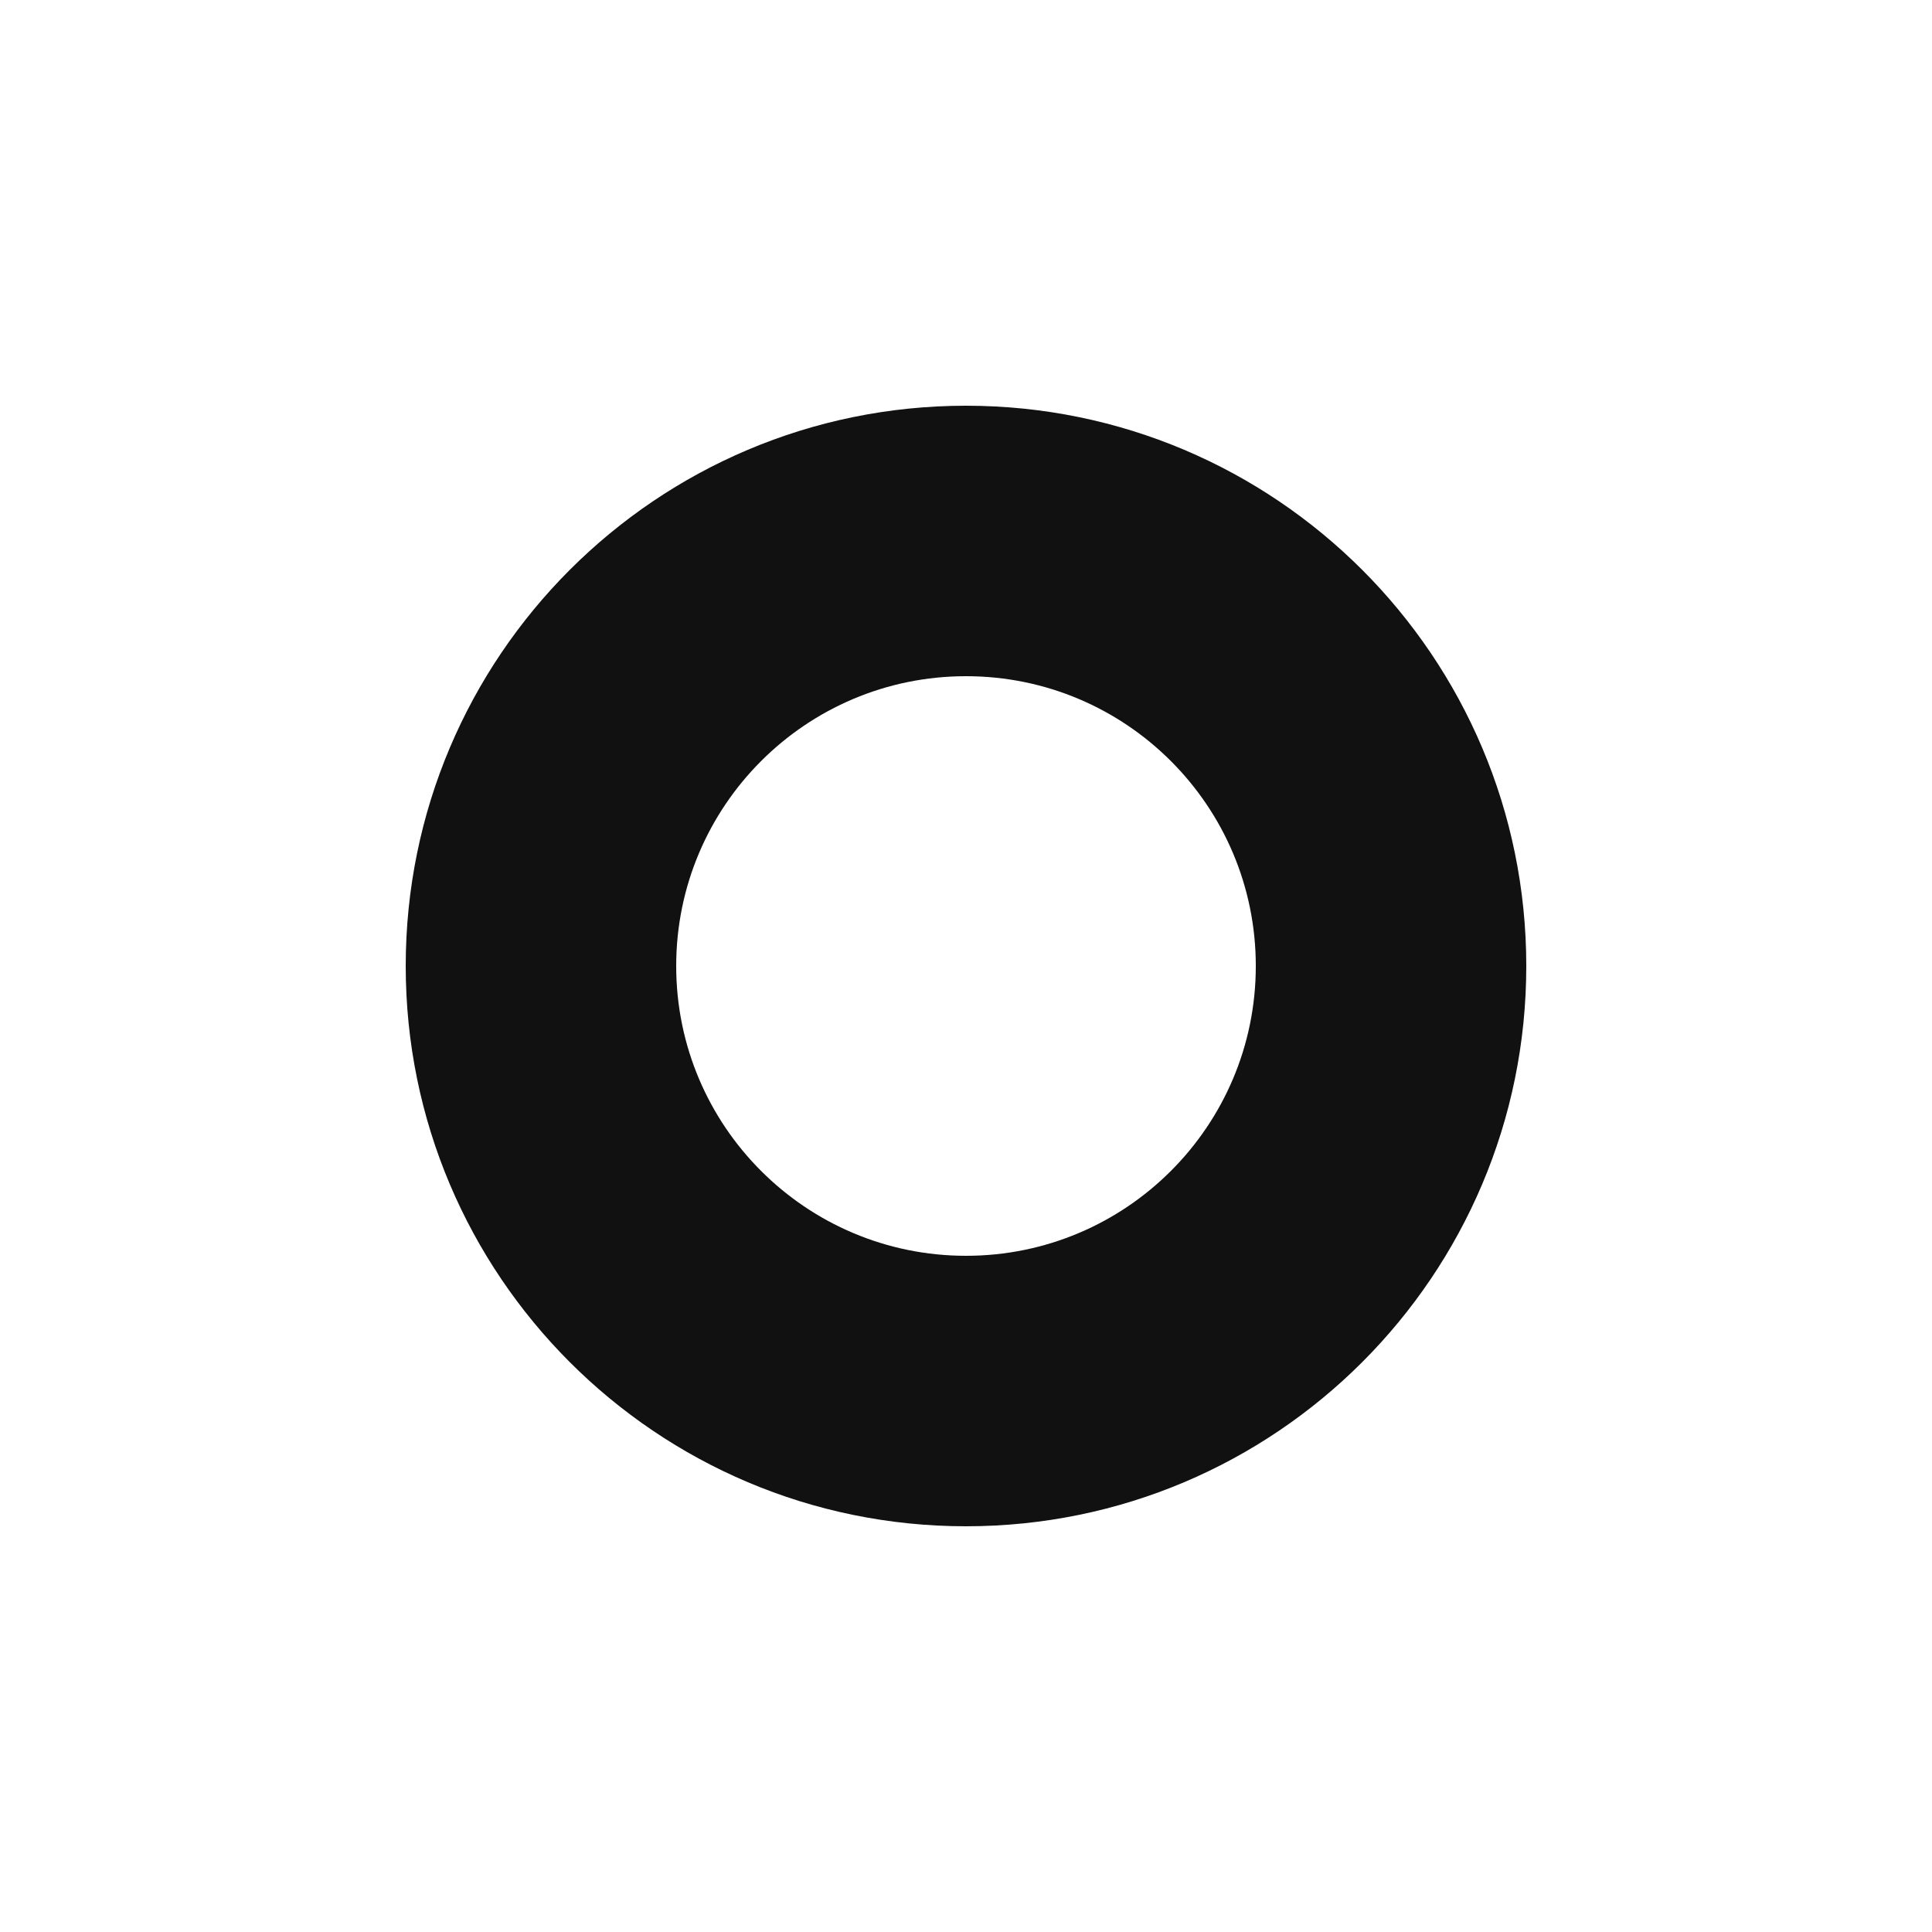
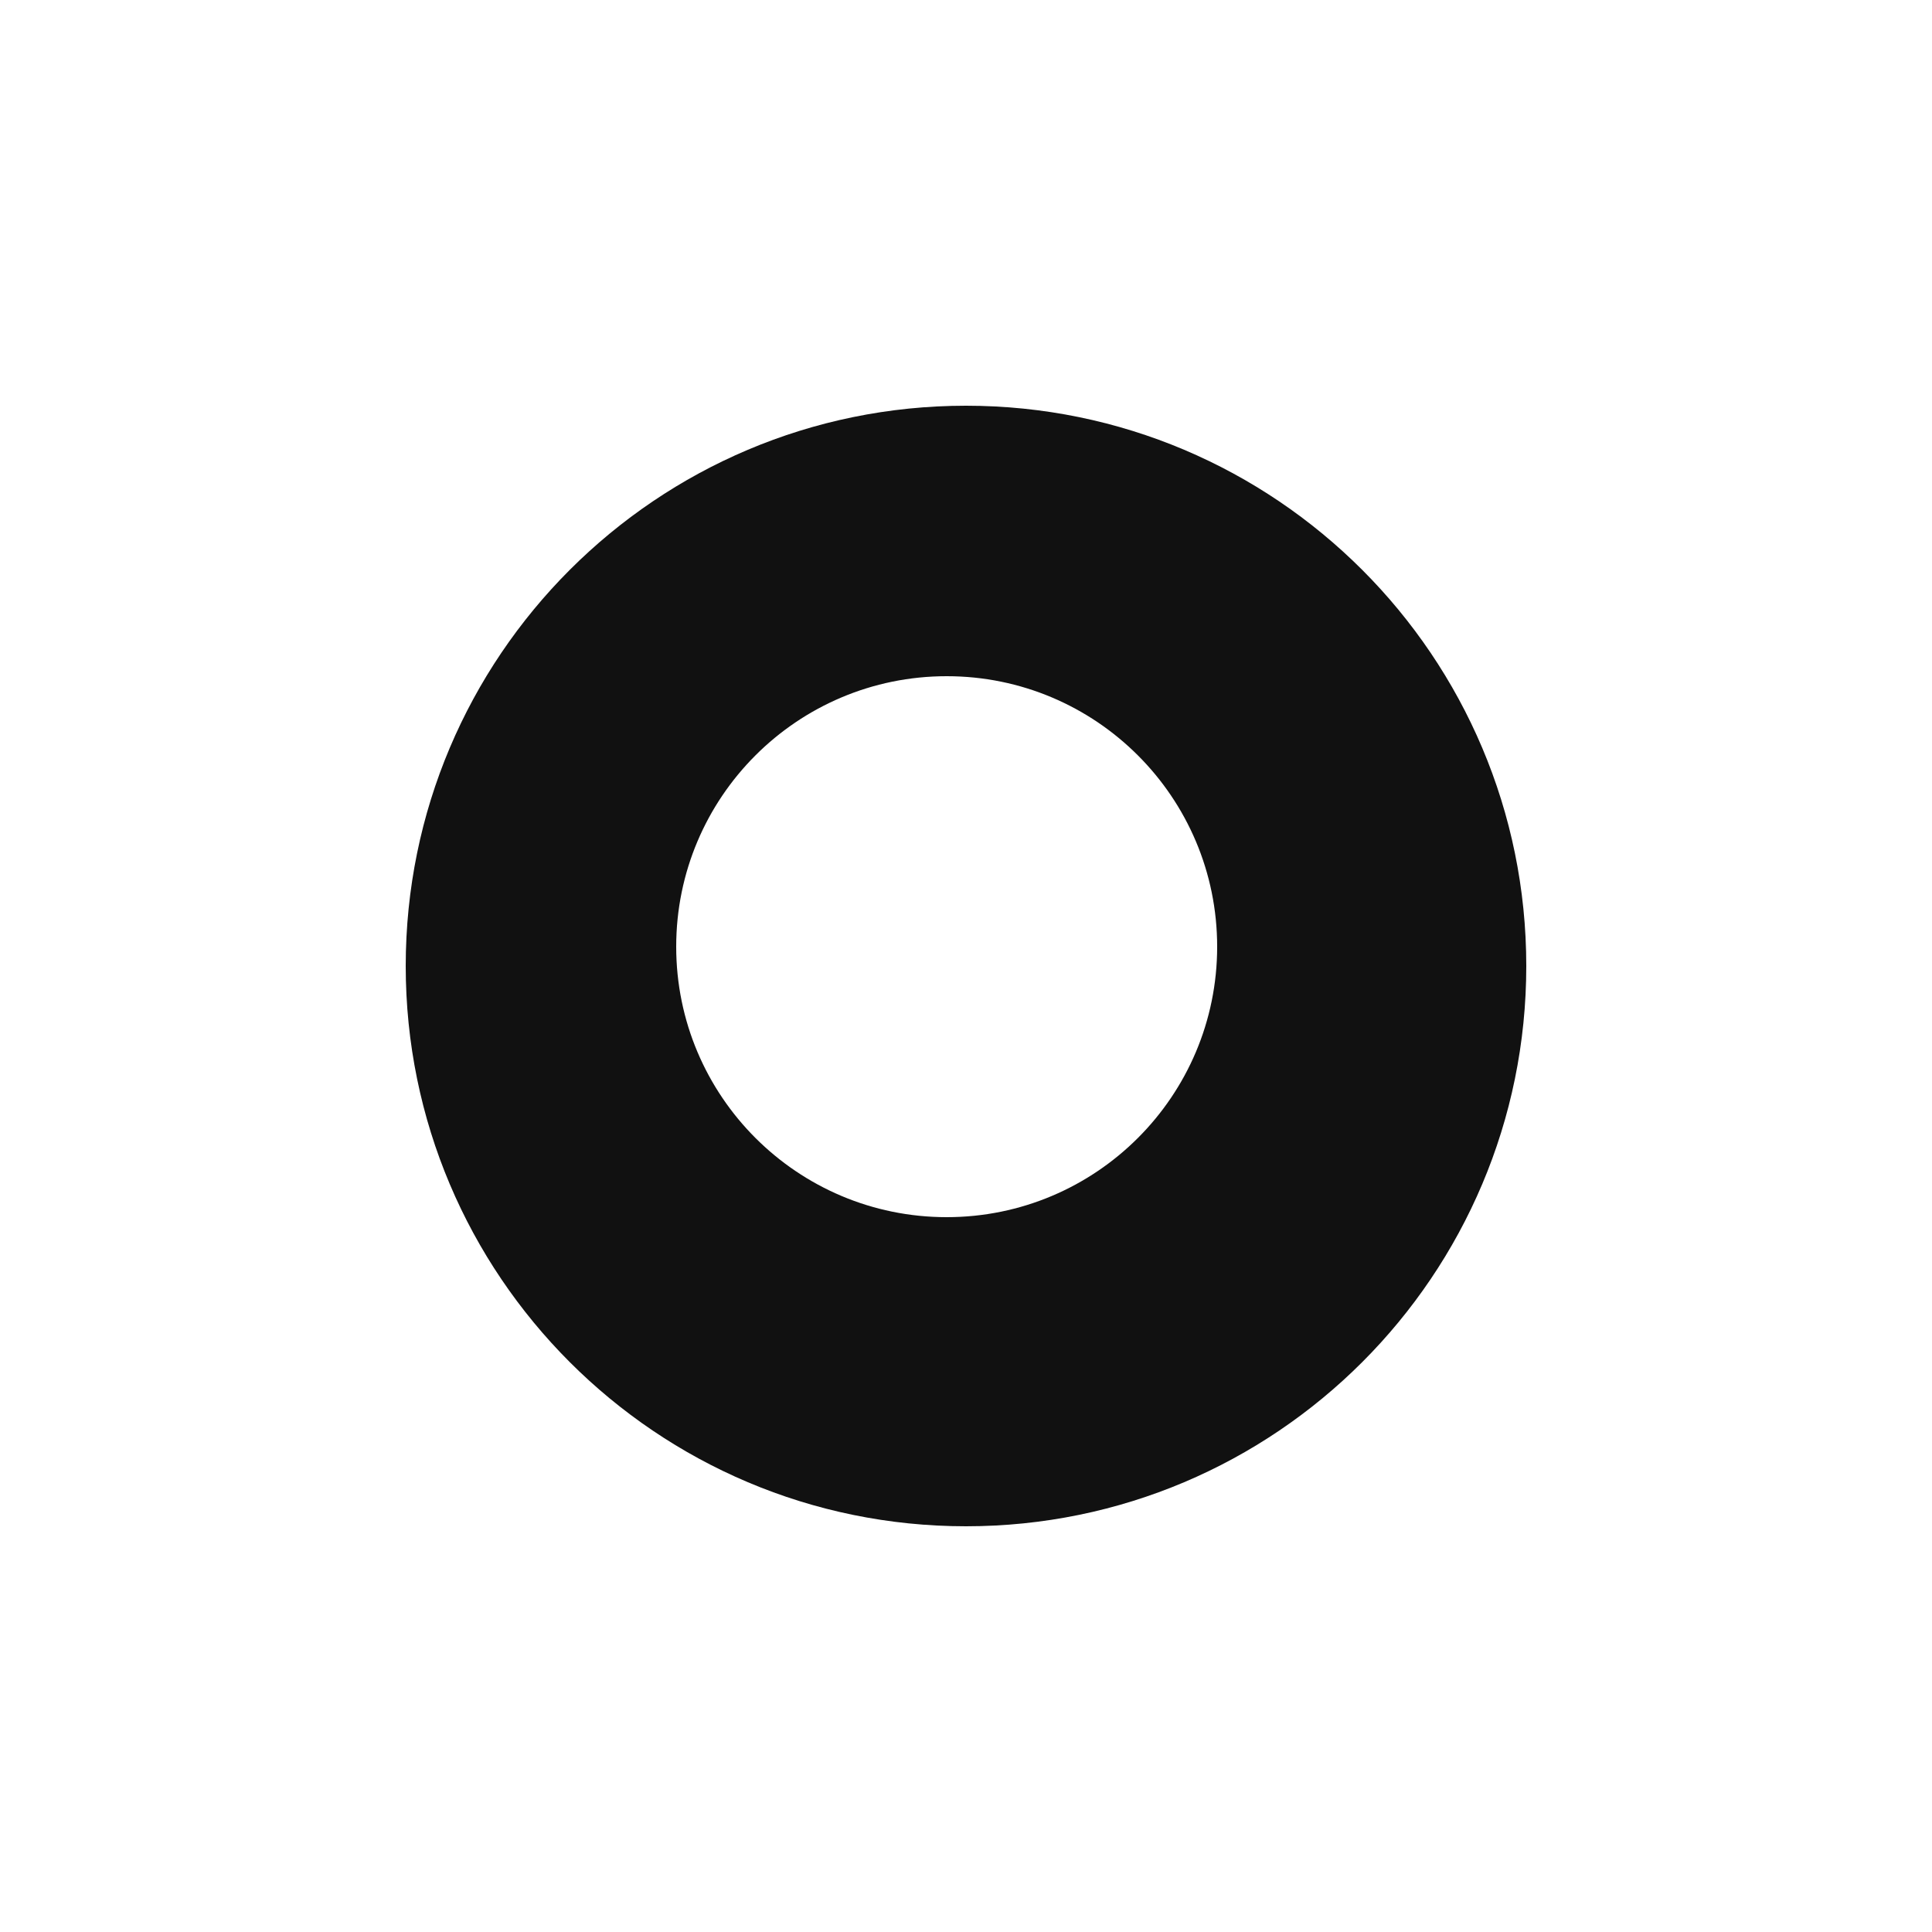
<svg xmlns="http://www.w3.org/2000/svg" viewBox="-50 -50 100 100">
-   <path d="M 29 0 C 29 16.016 16.016 29 0 29 C -16.016 29 -29 16.016 -29 0 C -29 -16.016 -16.016 -29 0 -29 C 16.016 -29 29 -16.016 29 0 Z M 15 0 C 15 -8.284 8.284 -15 0 -15 C -8.284 -15 -15 -8.284 -15 0 C -15 8.284 -8.284 15 0 15 C 8.284 15 15 8.284 15 0 Z" fill="#111111" fill-rule="evenodd" />
+   <path d="M 29 0 C 29 16.016 16.016 29 0 29 C -16.016 29 -29 16.016 -29 0 C -29 -16.016 -16.016 -29 0 -29 C 16.016 -29 29 -16.016 29 0 Z M 13 -1 C 13 -8.732 6.732 -15 -1 -15 C -8.732 -15 -15 -8.732 -15 -1 C -15 6.732 -8.732 13 -1 13 C 6.732 13 13 6.732 13 -1 Z" fill="#111111" fill-rule="evenodd" />
</svg>
